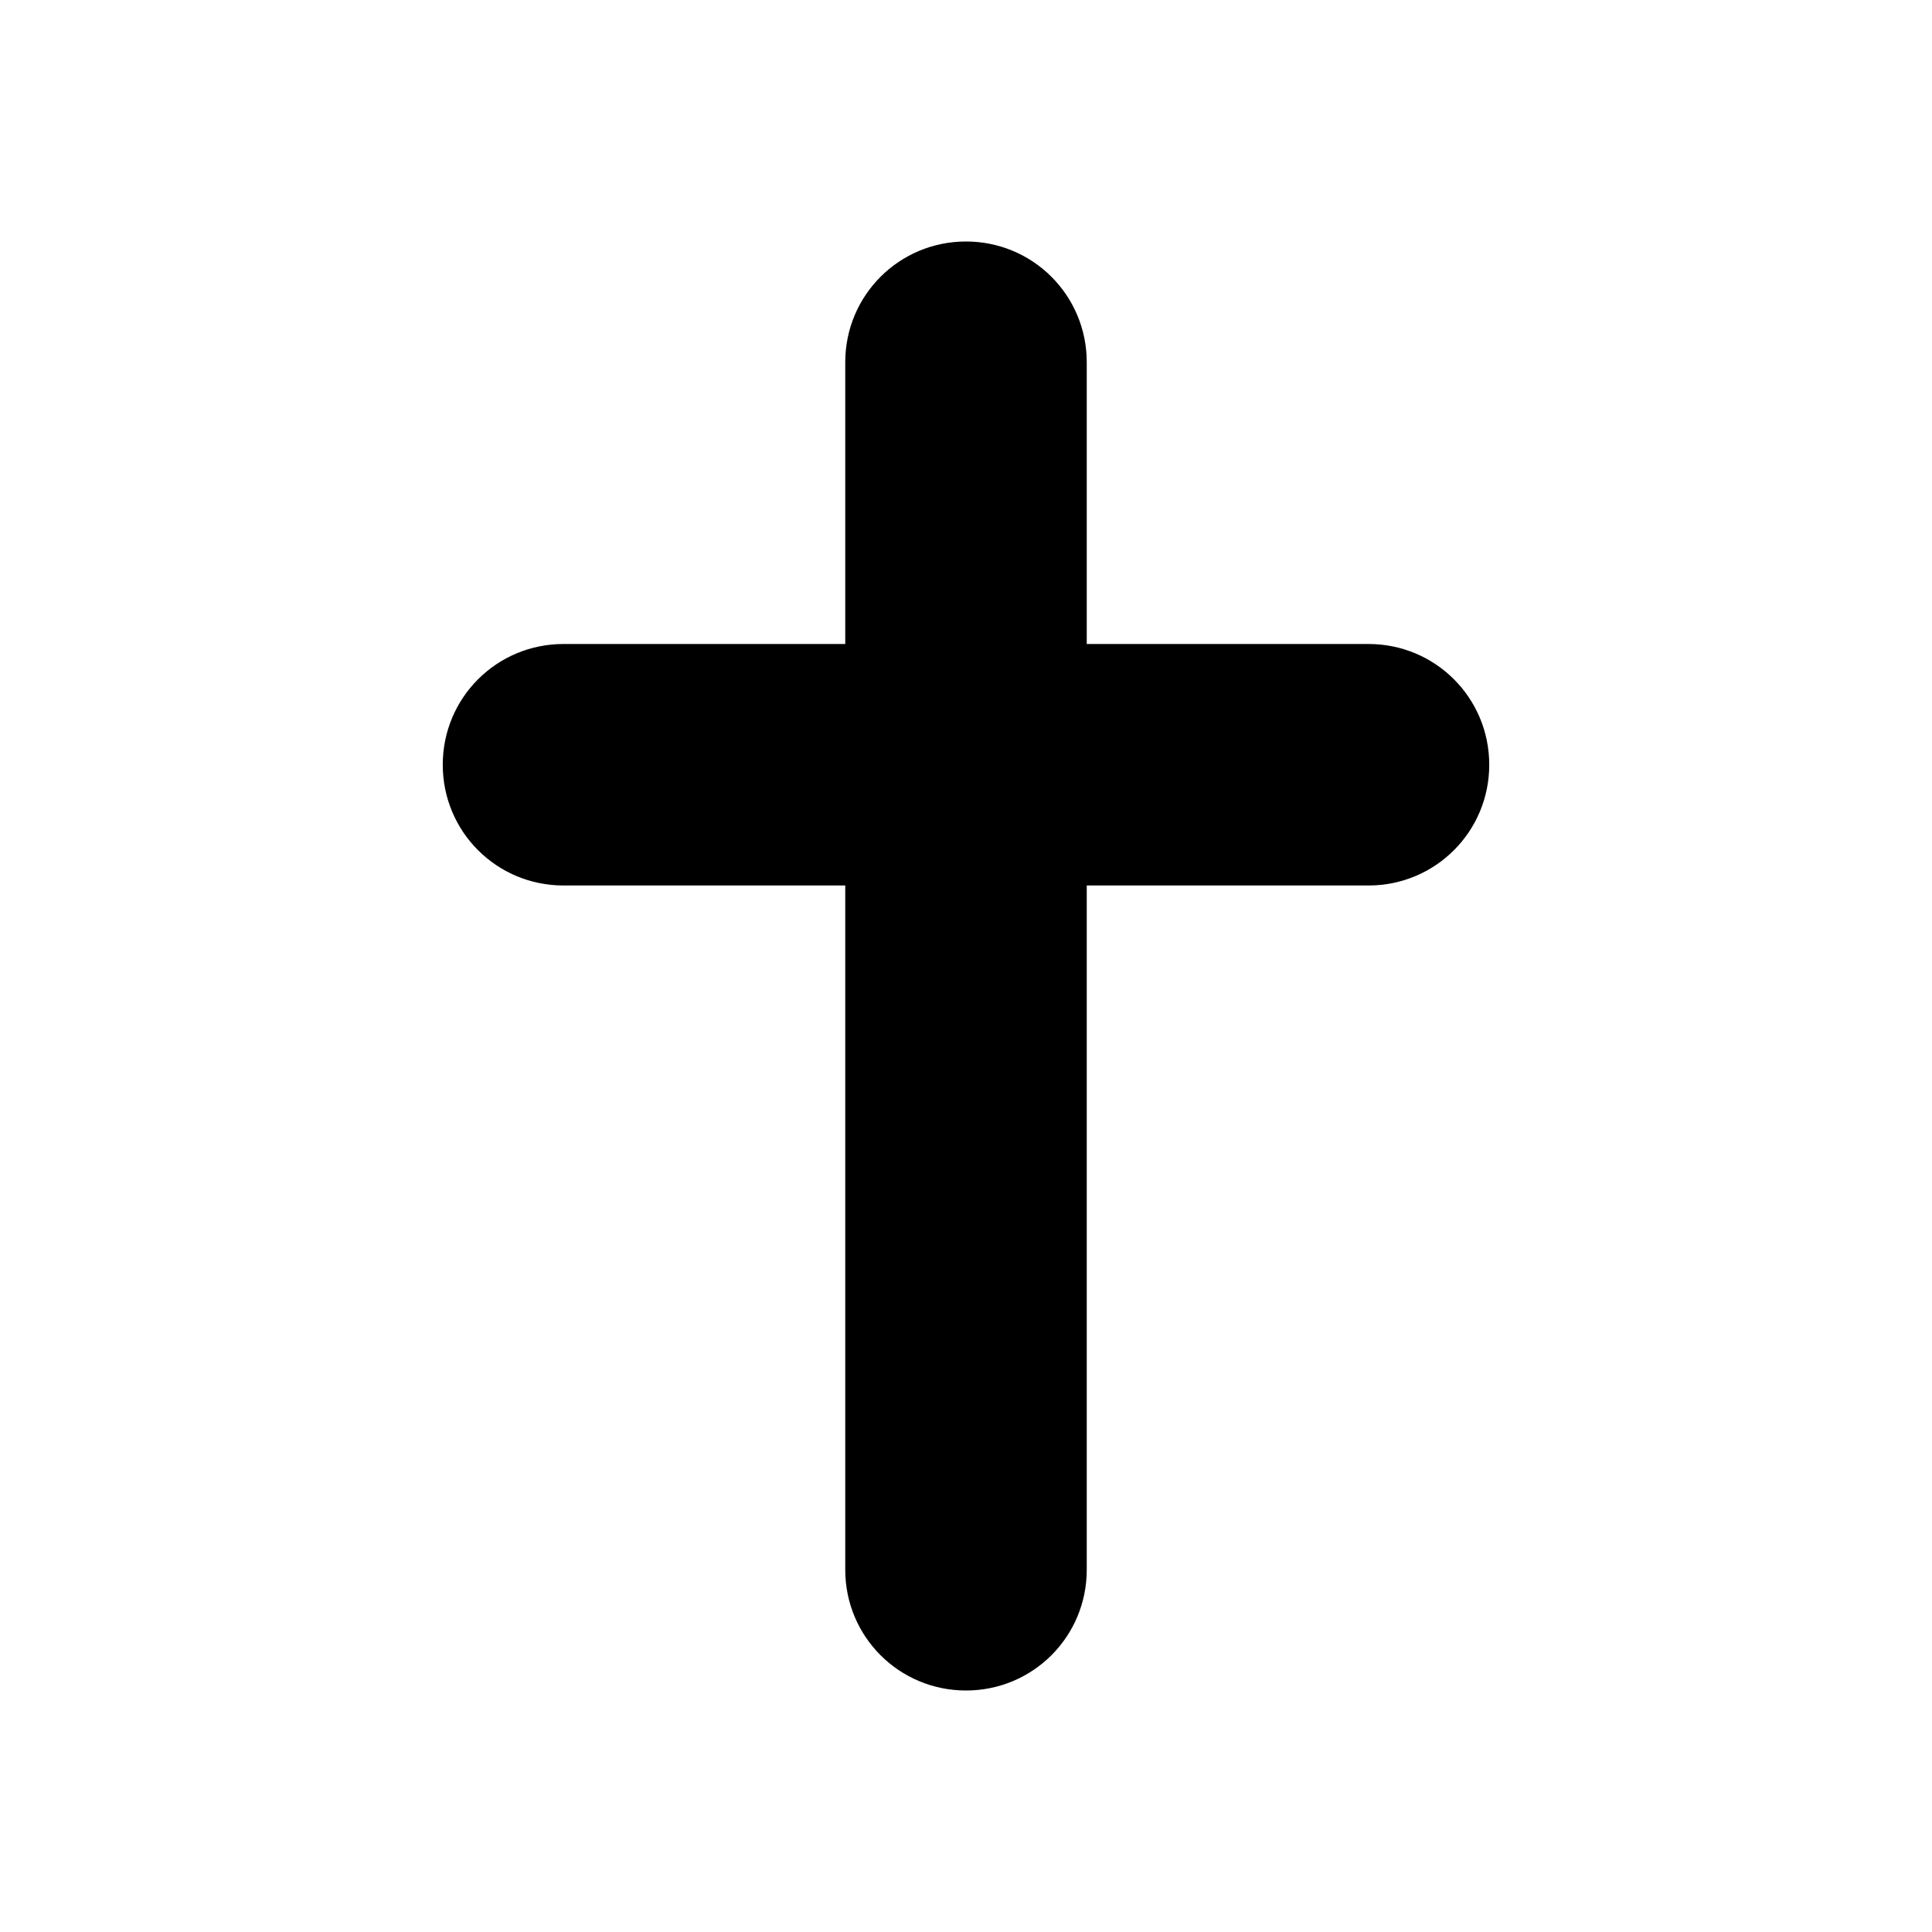
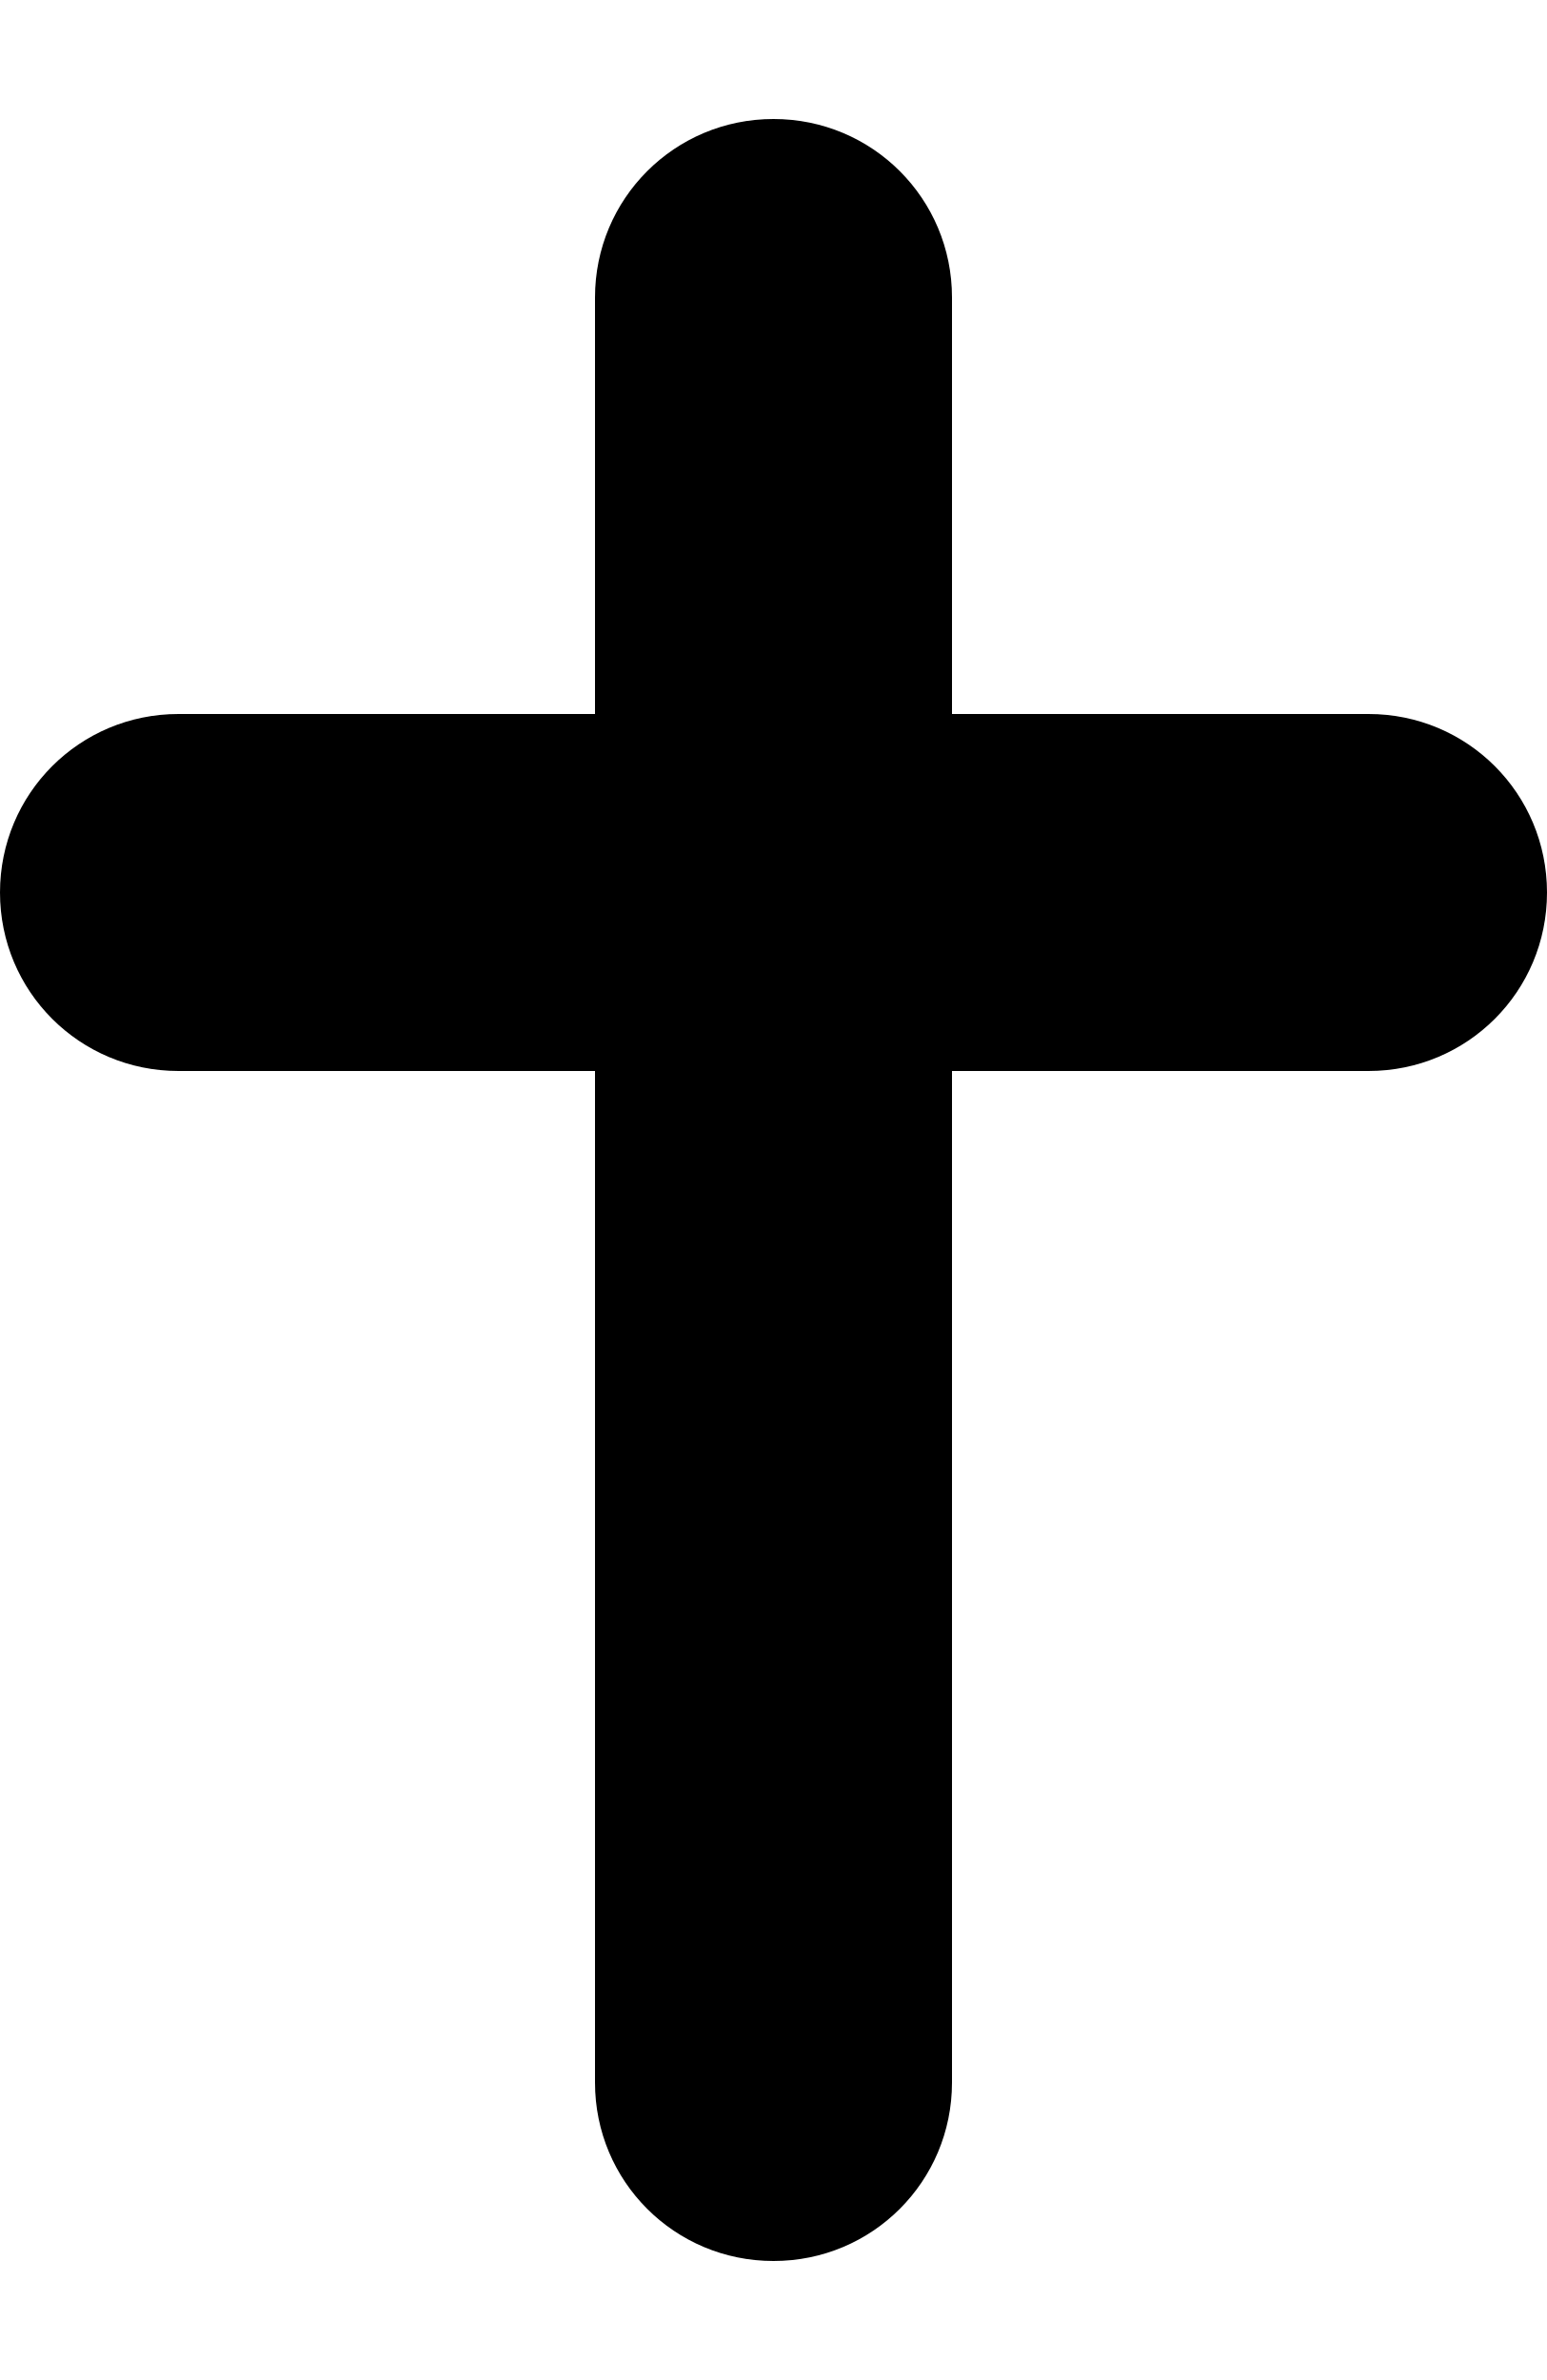
- <svg xmlns="http://www.w3.org/2000/svg" version="1.1" width="1000" height="1000" id="svg6584">
-   <defs id="defs6586" />
-   <path transform="scale(10)" style="color:#000000;fill:#000000;fill-opacity:1;fill-rule:nonzero;stroke:none;stroke-width:2;marker:none;visibility:visible;display:inline;overflow:visible;enable-background:accumulate" id="rect7432-3" d="m 50,12.5 c -3.462,0 -6.25,2.788 -6.25,6.25 l 0,14.583 -14.583,0 c -3.463,-4.17e-4 -6.25,2.788 -6.25,6.25 -4.58e-4,3.462 2.787,6.25 6.25,6.25 l 14.583,0 0,35.417 c -8.76e-4,3.462 2.787,6.25 6.25,6.25 3.462,8.33e-4 6.25,-2.787 6.25,-6.25 l 0,-35.417 14.583,0 c 3.463,-4.17e-4 6.25,-2.788 6.25,-6.25 -1.25e-4,-3.462 -2.787,-6.25 -6.25,-6.25 l -14.583,0 0,-14.583 c 0,-3.462 -2.788,-6.25 -6.25,-6.25 z" />
+ <svg xmlns="http://www.w3.org/2000/svg" width="650" height="1000">
+   <path d="M325 50c-41.55 0 -75 33.45 -75 75l0 175l-175 0c-41.555 -.005 -74.999 33.45 -75 75 -.006 41.545 33.445 74.995 75 75l175 0l0 425c-.011 41.545 33.449 75 75 75 41.544 .01 74.995 -33.44 75 -75l0 -425l175 0c41.555 -.005 75.006 -33.455 75 -75 -.001 -41.55 -33.445 -75.005 -75 -75l-175 0l0 -175c0 -41.55 -33.45 -75 -75 -75z" color="#000" overflow="visible" enable-background="accumulate" />
</svg>
